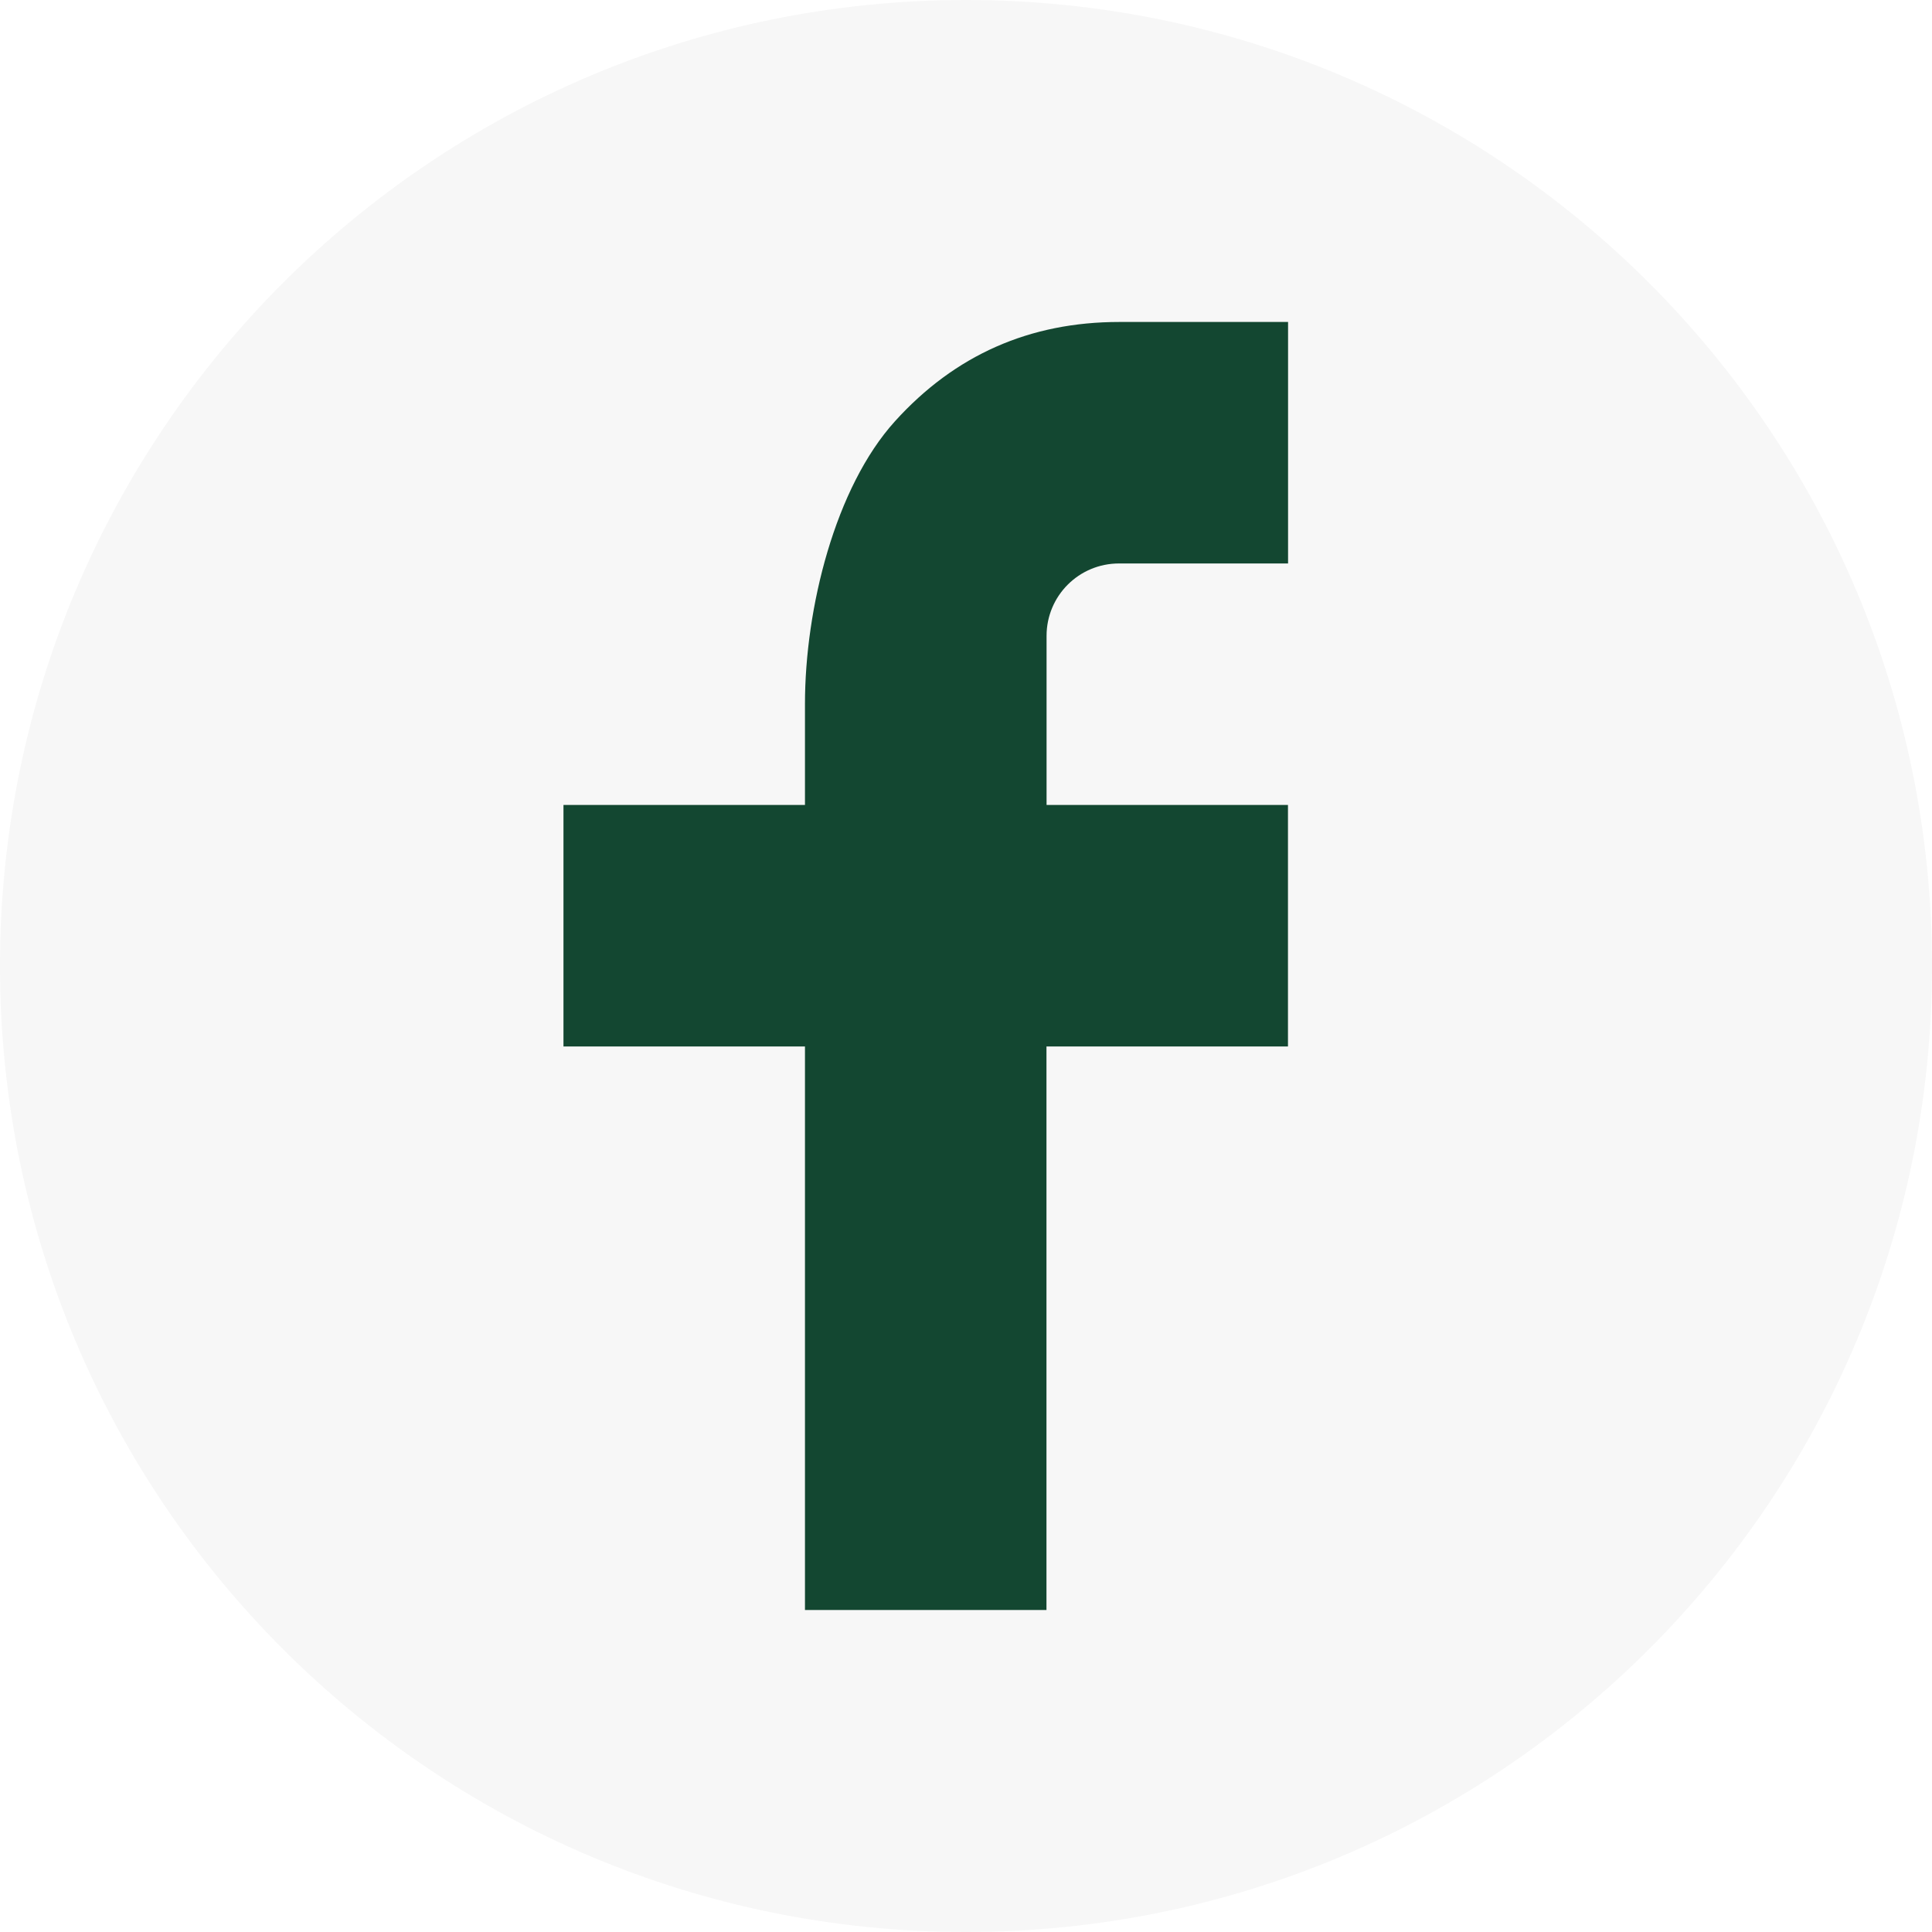
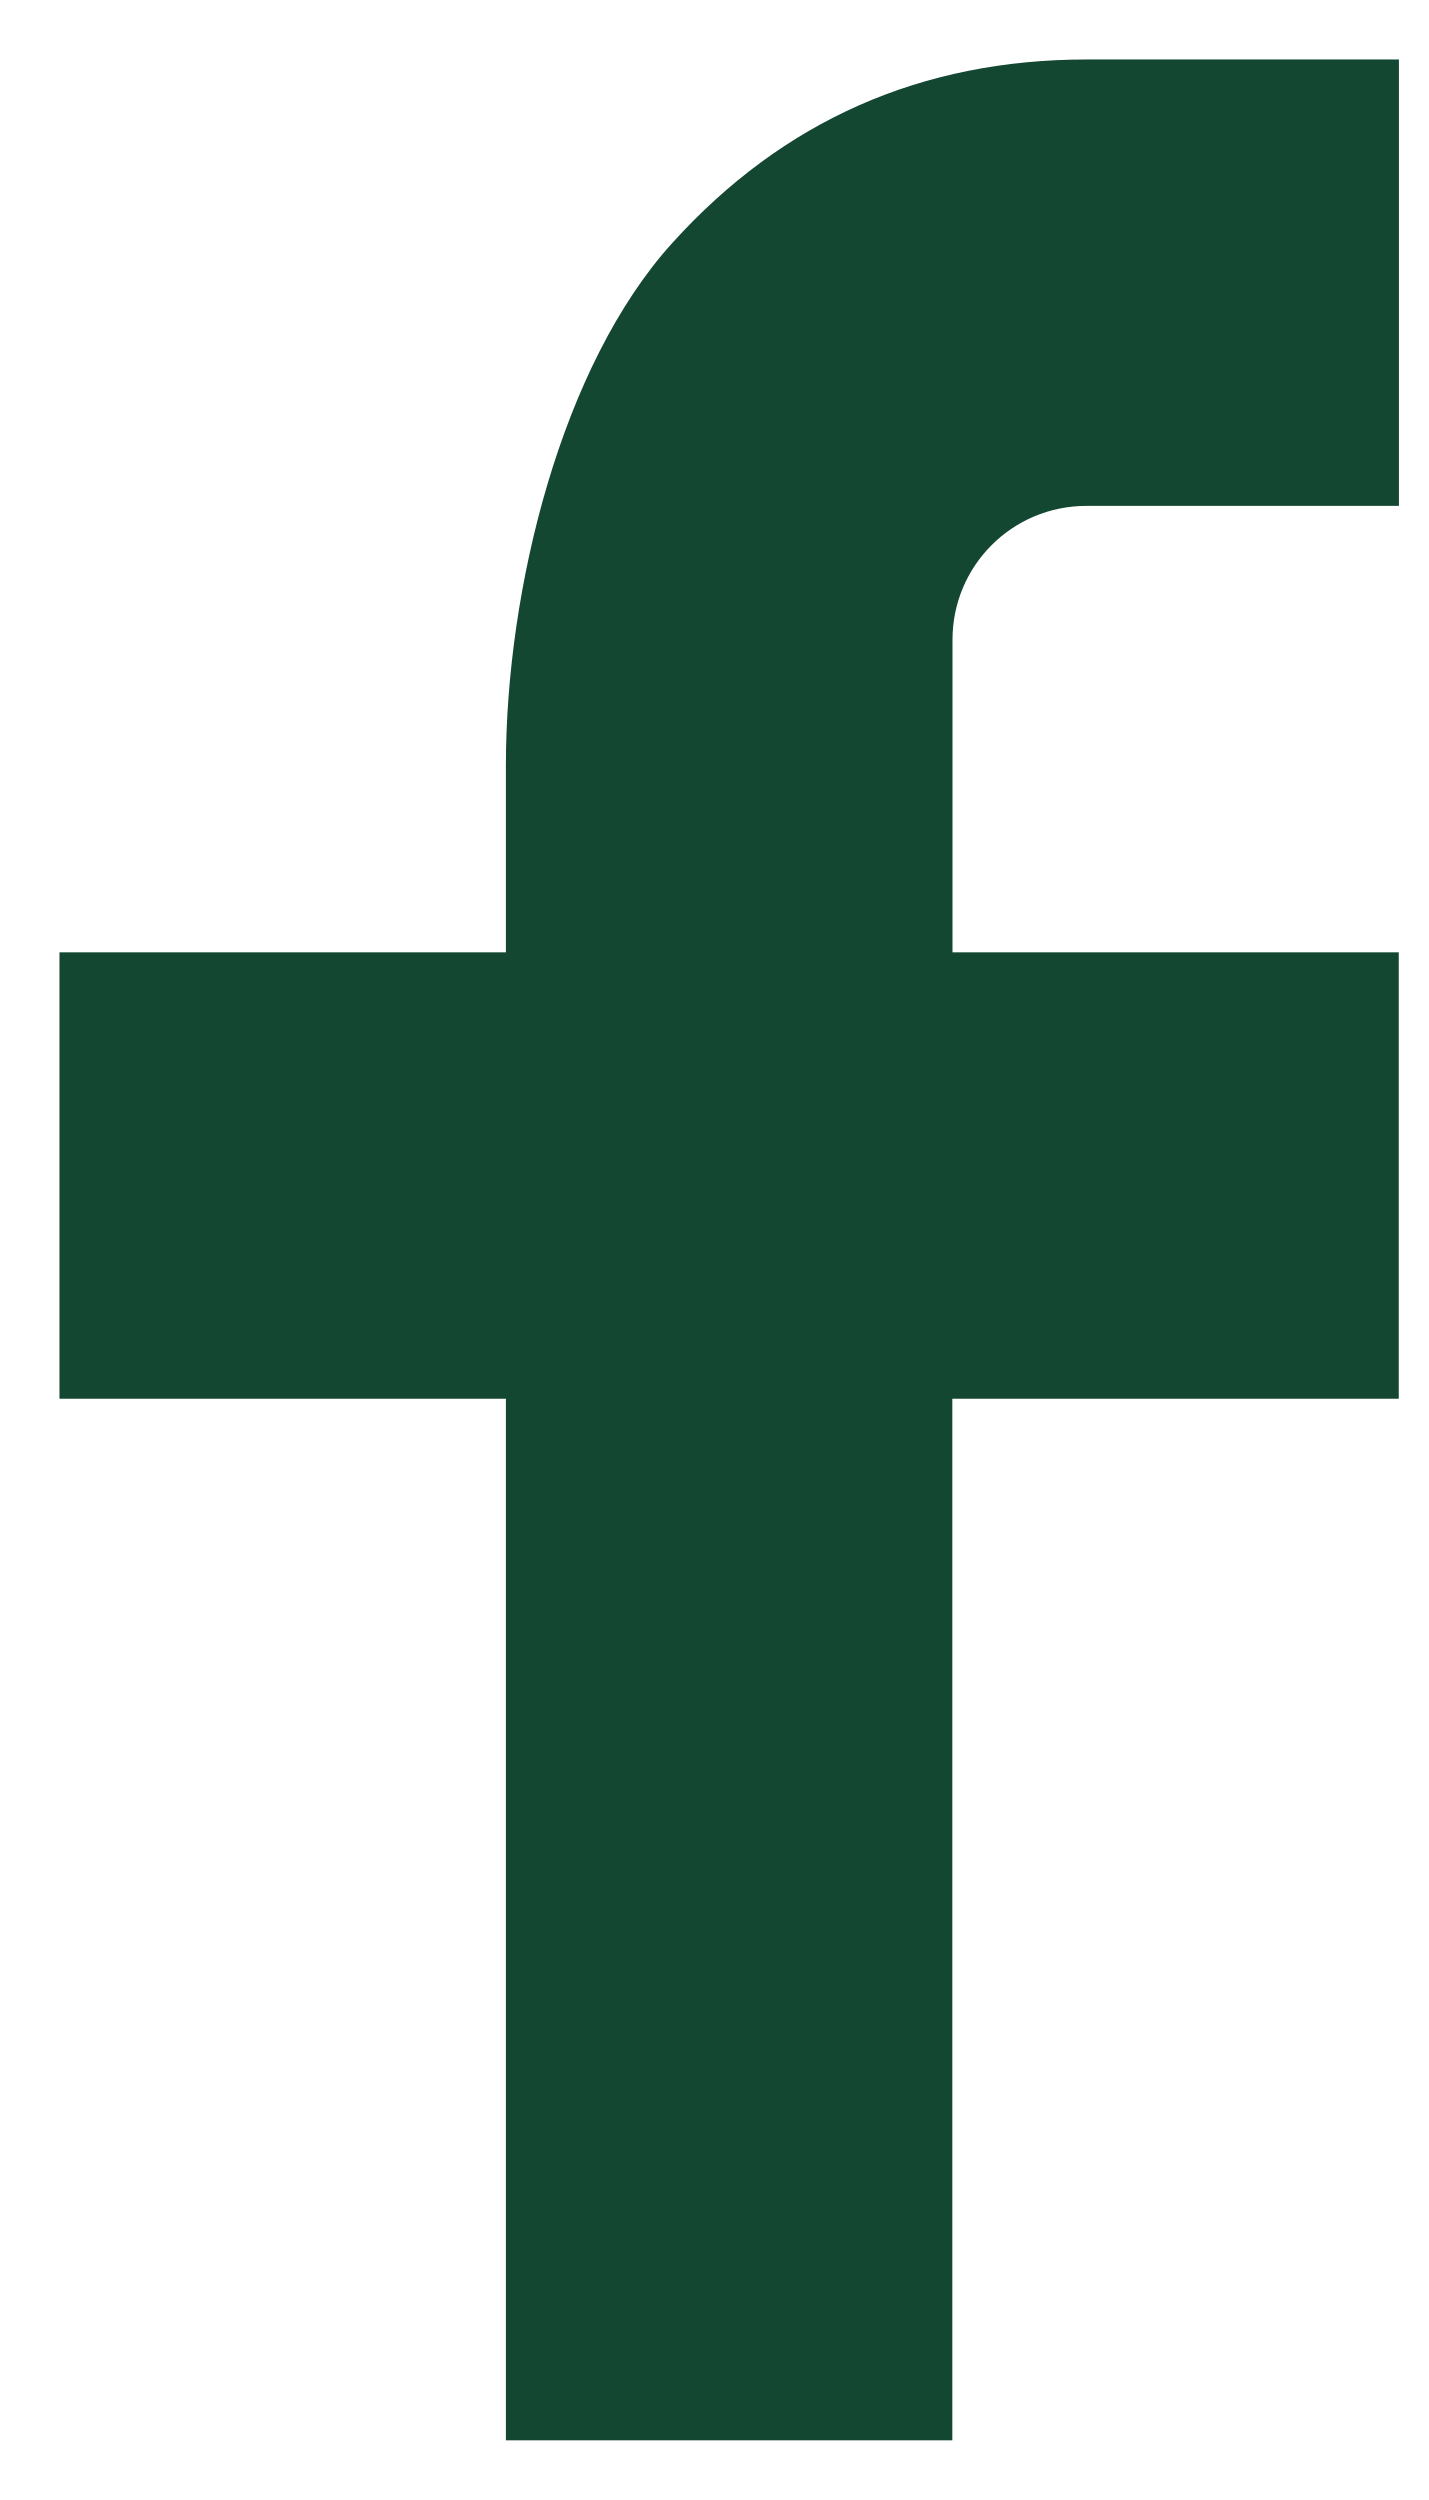
- <svg xmlns="http://www.w3.org/2000/svg" width="40" height="40" viewBox="0 0 40 40" fill="none">
-   <path d="M0 20C0 8.954 8.954 0 20 0C31.046 0 40 8.954 40 20C40 31.046 31.046 40 20 40C8.954 40 0 31.046 0 20Z" fill="#F7F7F7" />
-   <path d="M21.666 16.666H26.666V21.666H21.666V33.333H16.666V21.666H11.666V16.666H16.666V14.575C16.666 12.594 17.29 10.09 18.53 8.721C19.77 7.35 21.319 6.666 23.174 6.666H26.668V11.666H23.168C22.337 11.666 21.668 12.336 21.668 13.165V16.666H21.666Z" fill="#134731" />
+ <svg xmlns="http://www.w3.org/2000/svg" width="16" height="28" viewBox="0 0 16 28" fill="none">
+   <path d="M10.666 10.666H15.666V15.666H10.666V27.332H5.666V15.666H0.666V10.666H5.666V8.575C5.666 6.594 6.29 4.09 7.53 2.721C8.77 1.35 10.319 0.666 12.174 0.666H15.668V5.666H12.168C11.338 5.666 10.668 6.336 10.668 7.165V10.666H10.666Z" fill="#134731" />
</svg>
